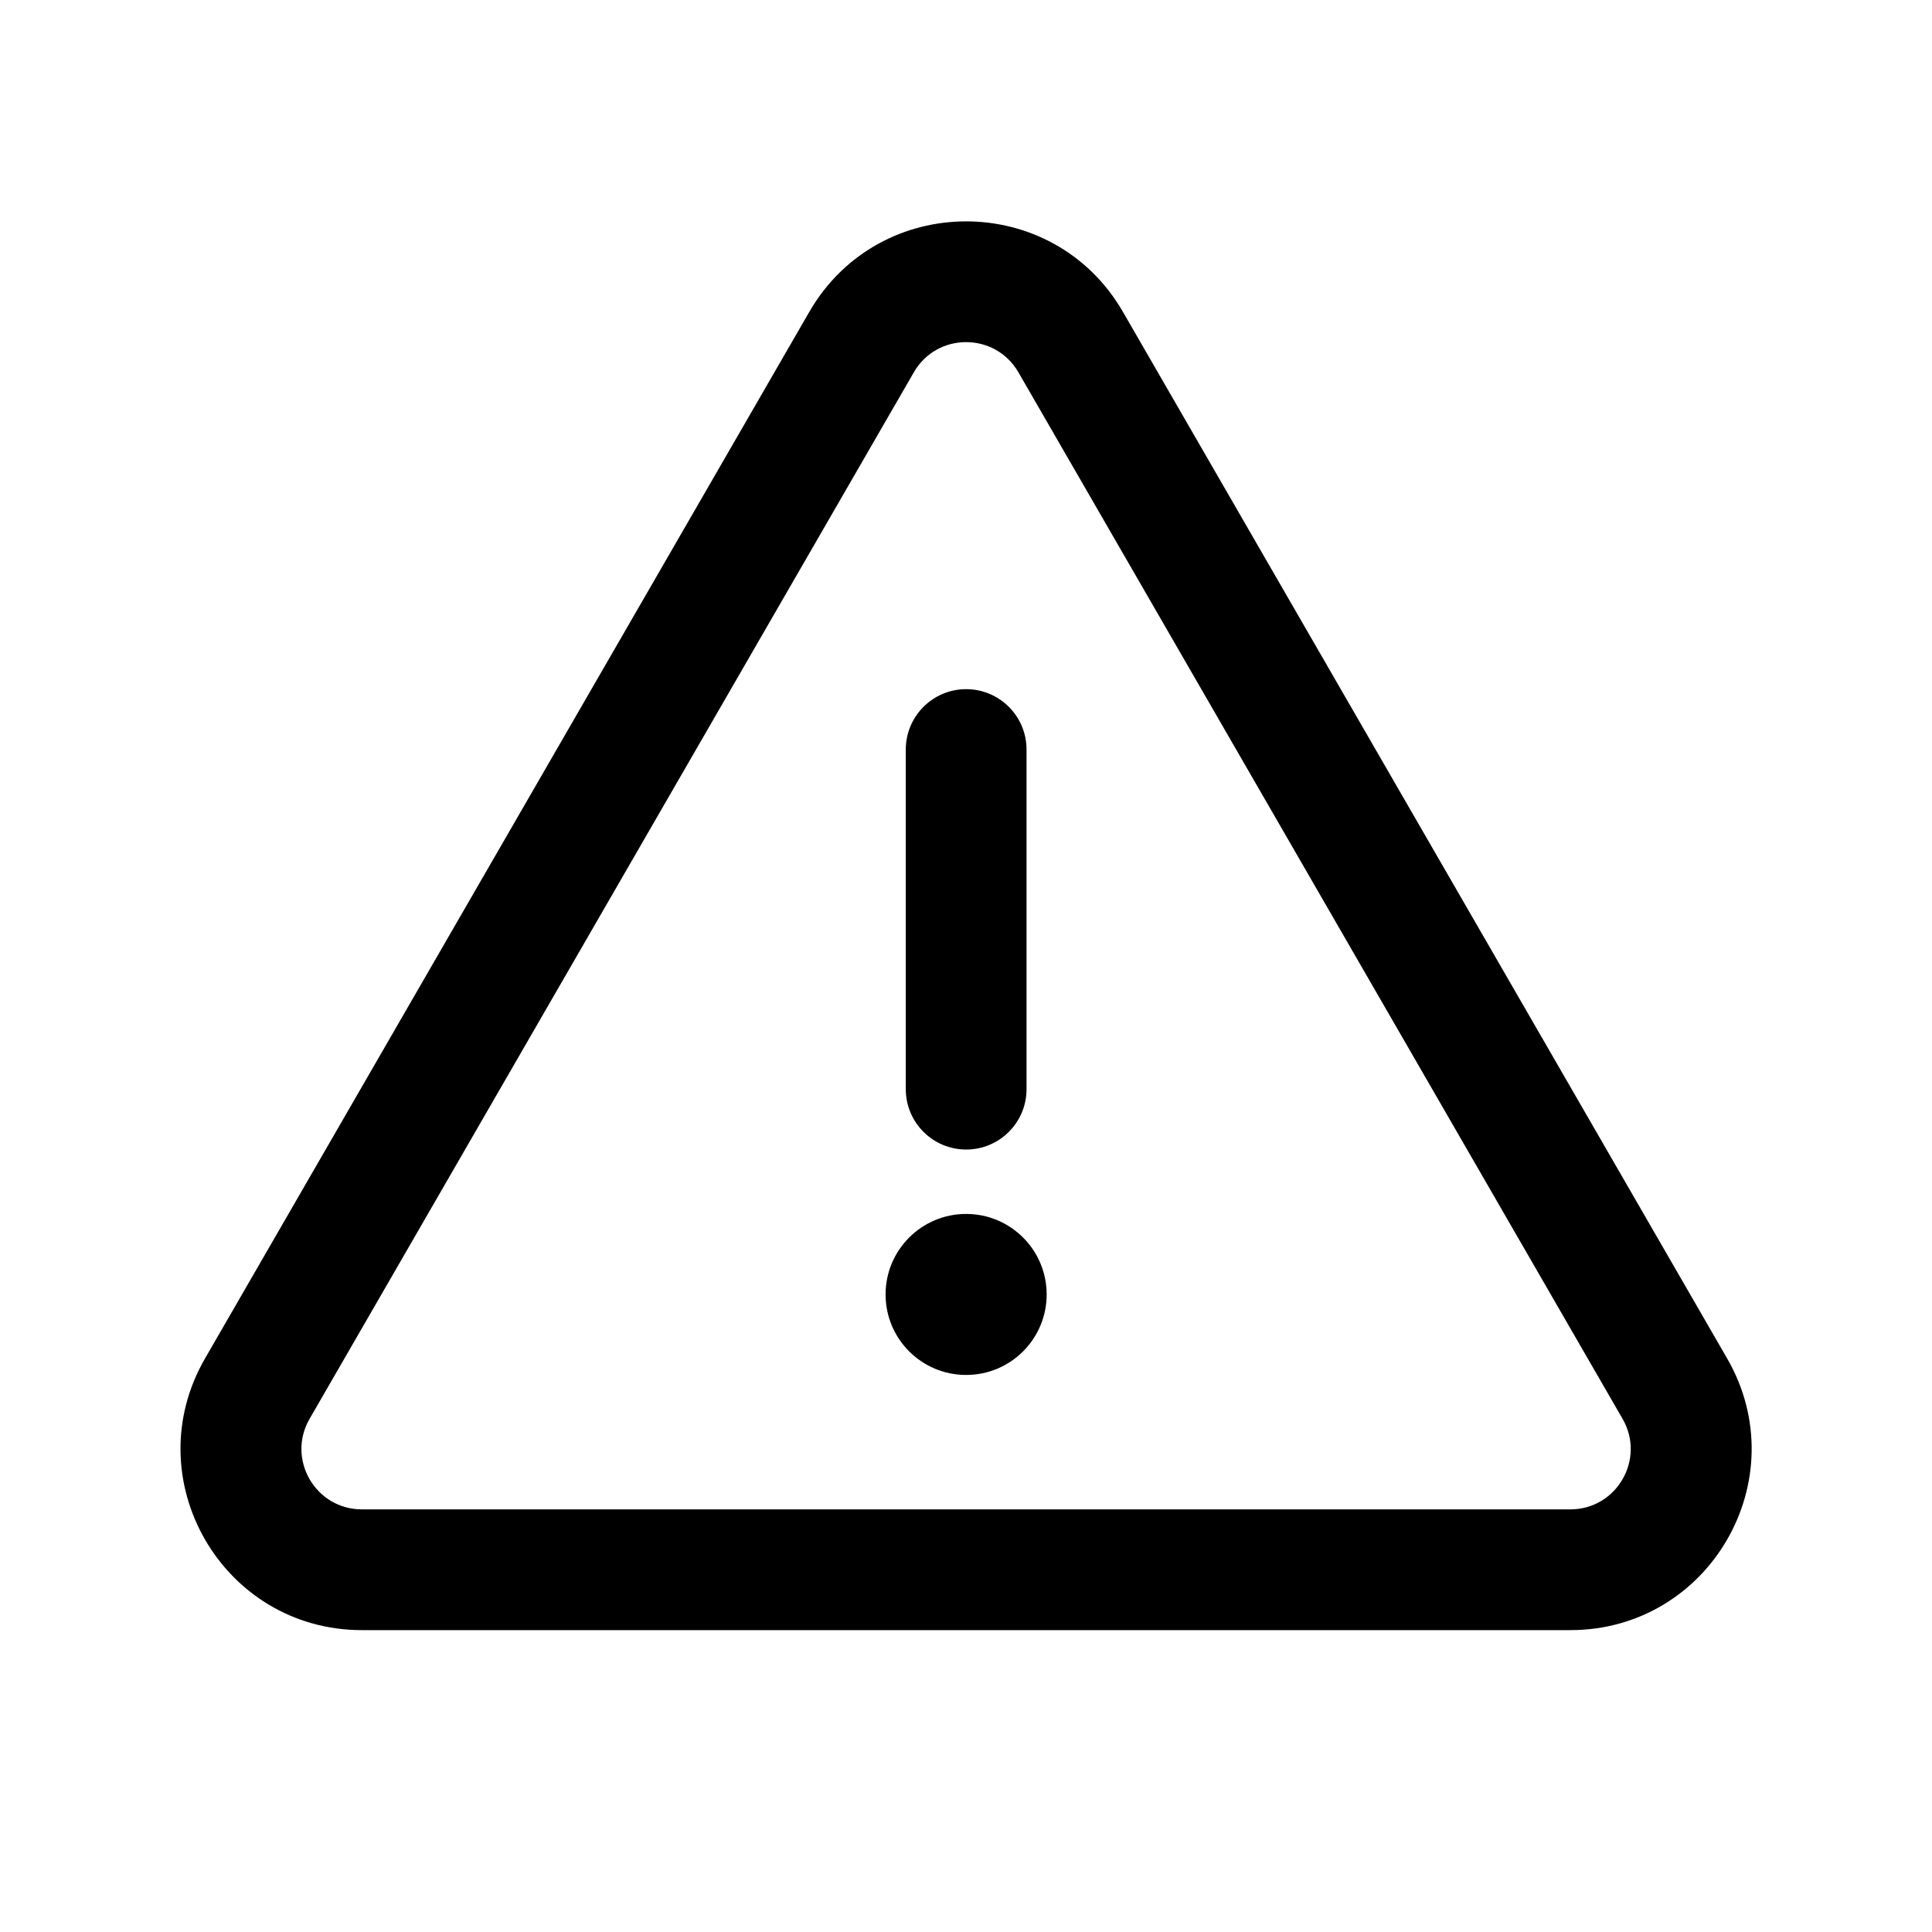
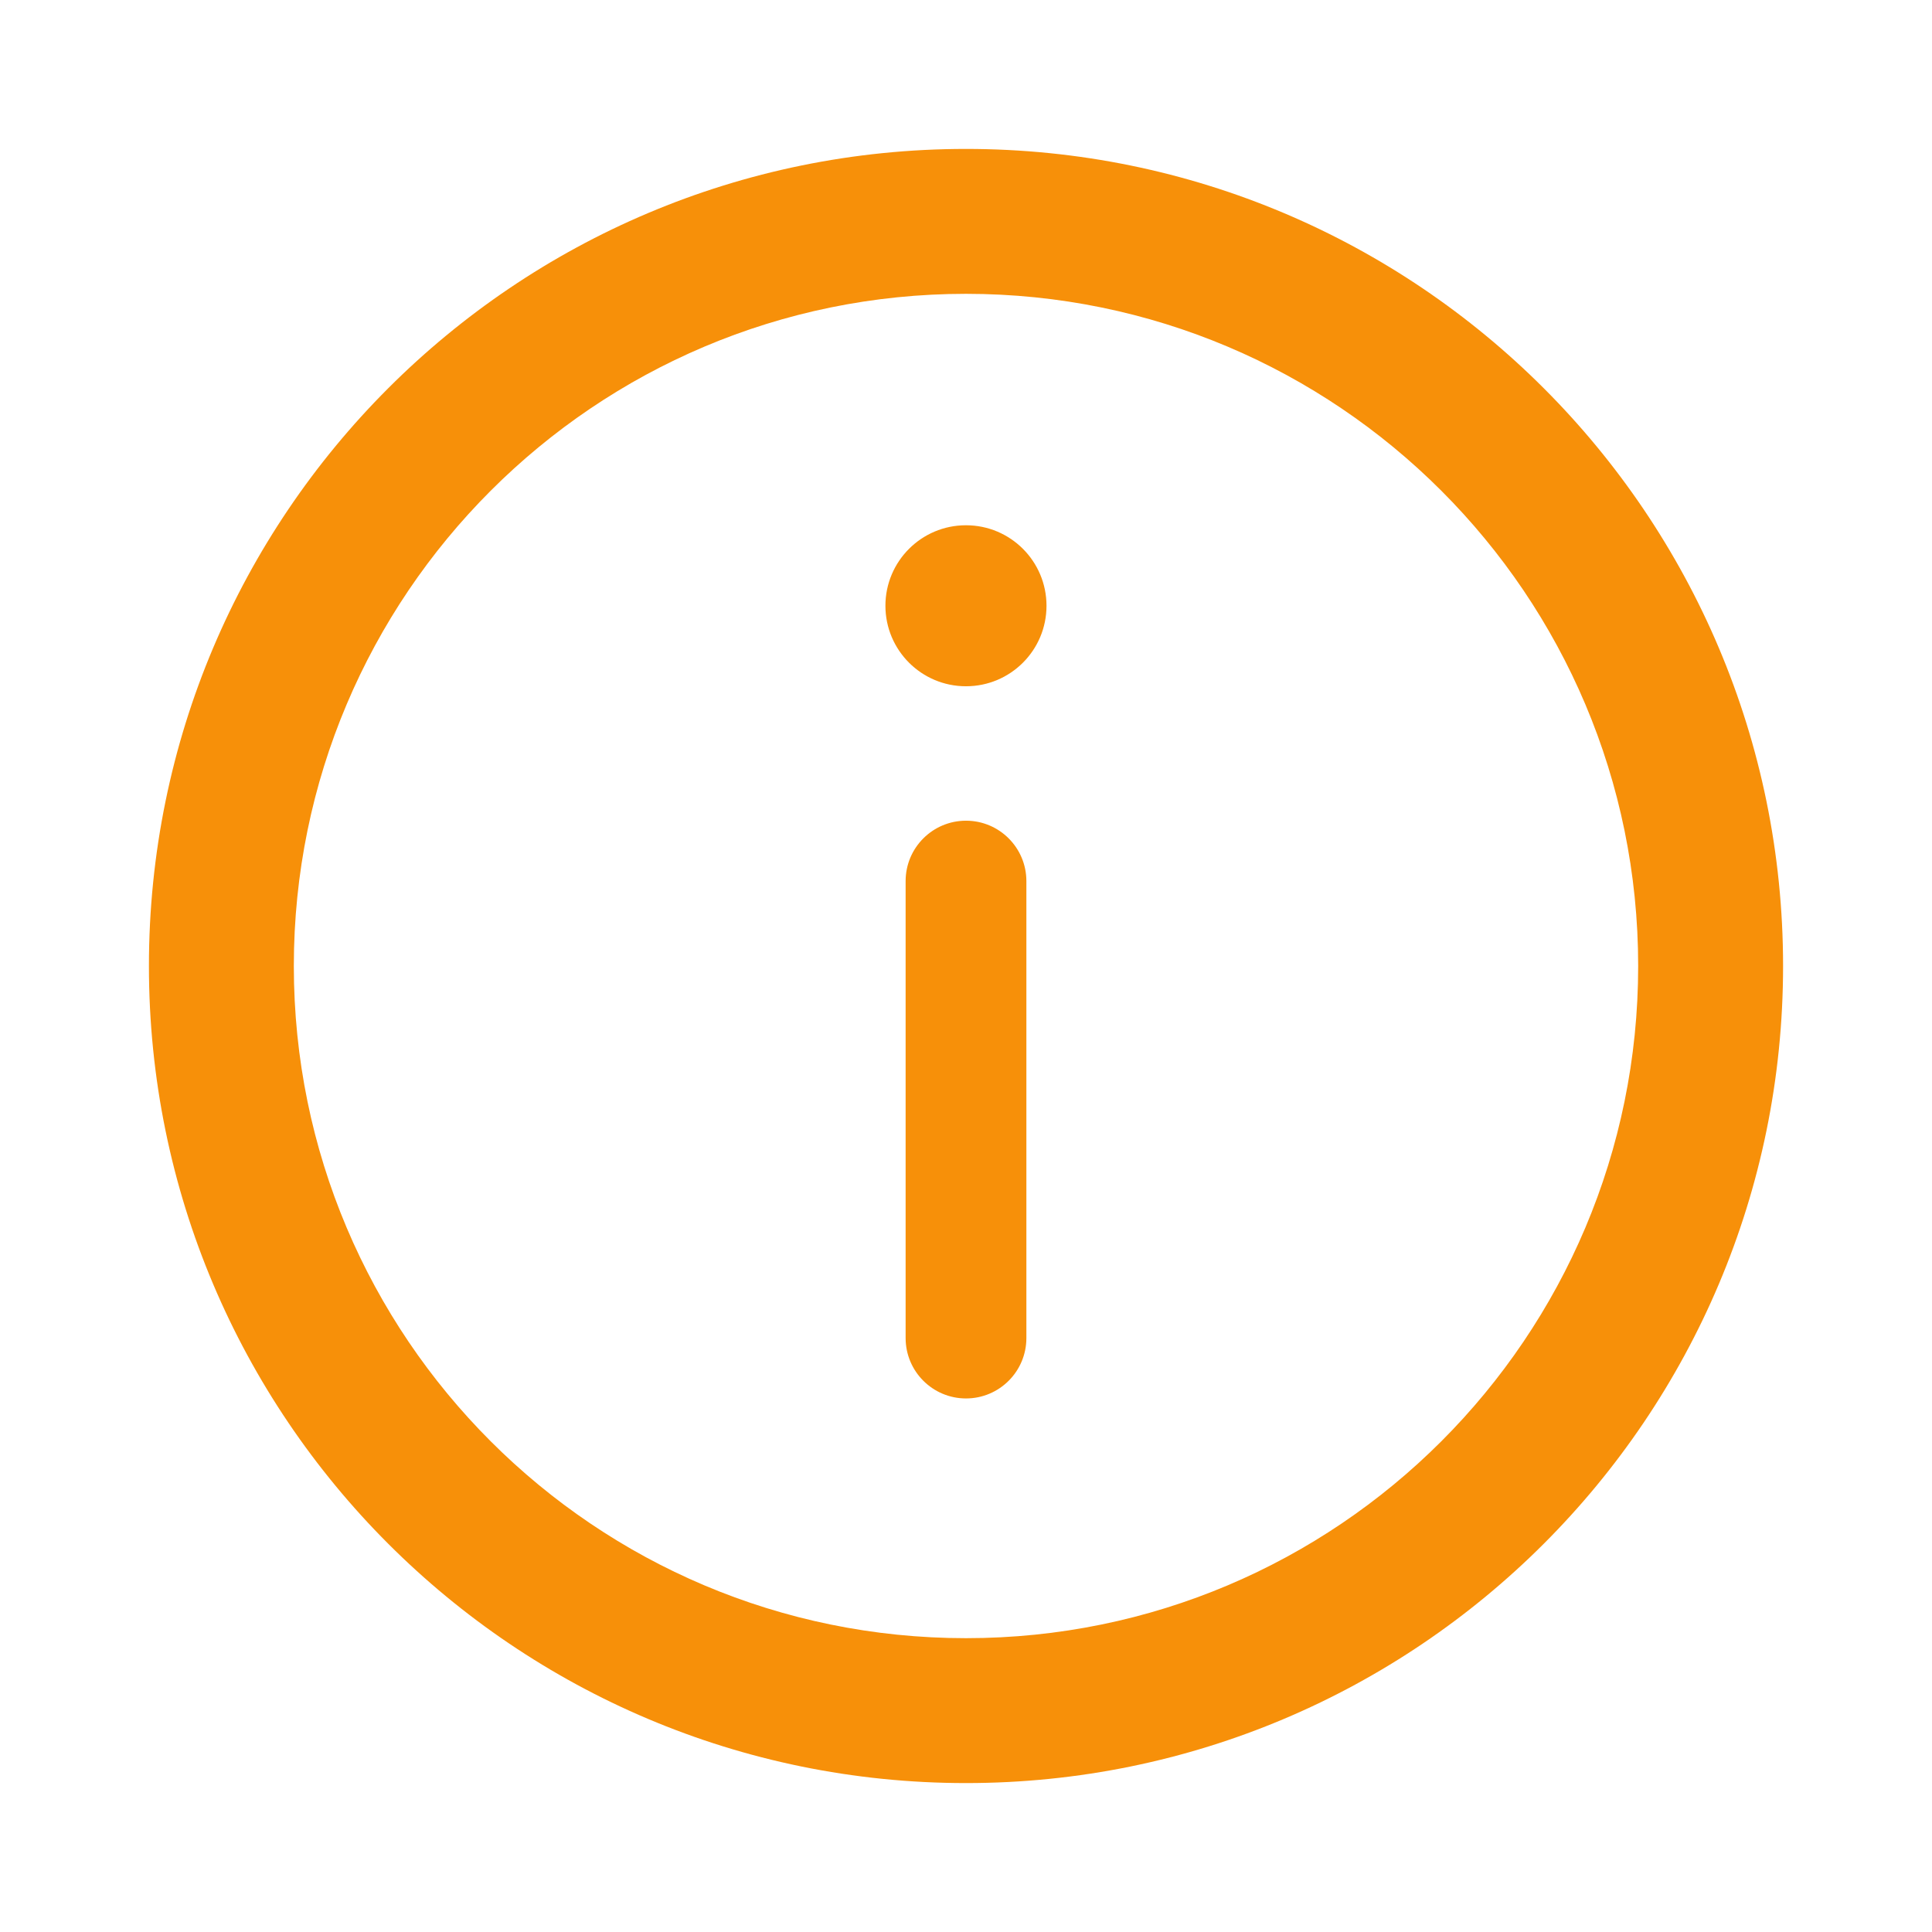
- <svg xmlns="http://www.w3.org/2000/svg" width="24" height="24" viewBox="0 0 24 24" fill="none">
-   <path fill-rule="evenodd" clip-rule="evenodd" d="M13.95 3.875C13.084 2.375 10.919 2.375 10.053 3.875L2.547 16.875C1.681 18.375 2.763 20.25 4.496 20.25H19.507C21.239 20.25 22.321 18.375 21.455 16.875L13.95 3.875ZM11.352 4.625C11.64 4.125 12.362 4.125 12.651 4.625L20.156 17.625C20.445 18.125 20.084 18.75 19.507 18.75H4.496C3.918 18.75 3.557 18.125 3.846 17.625L11.352 4.625ZM12.002 8.561C12.416 8.561 12.752 8.897 12.752 9.311V13.53C12.752 13.944 12.416 14.28 12.002 14.28C11.588 14.28 11.252 13.944 11.252 13.53V9.311C11.252 8.897 11.588 8.561 12.002 8.561ZM11.001 16.08C11.001 15.528 11.449 15.08 12.001 15.08H12.002C12.554 15.08 13.002 15.528 13.002 16.08C13.002 16.633 12.554 17.08 12.002 17.08H12.001C11.449 17.08 11.001 16.633 11.001 16.08Z" fill="currentColor" />
+ <svg xmlns="http://www.w3.org/2000/svg" className="size-5" width="24" height="24" viewBox="0 0 24 24" fill="none">
+   <path fillRule="evenodd" clipRule="evenodd" d="M3.65 12C3.65 7.389 7.389 3.65 12 3.65C16.612 3.65 20.35 7.389 20.35 12C20.35 16.612 16.612 20.35 12 20.35C7.389 20.35 3.65 16.612 3.65 12ZM12 1.85C6.394 1.85 1.85 6.394 1.85 12C1.85 17.606 6.394 22.15 12 22.15C17.606 22.15 22.15 17.606 22.15 12C22.15 6.394 17.606 1.85 12 1.85ZM10.999 7.525C10.999 8.077 11.447 8.525 11.999 8.525H12C12.553 8.525 13 8.077 13 7.525C13 6.973 12.553 6.525 12 6.525H11.999C11.447 6.525 10.999 6.973 10.999 7.525ZM12 17.372C11.586 17.372 11.25 17.036 11.25 16.622V10.945C11.25 10.531 11.586 10.195 12 10.195C12.414 10.195 12.75 10.531 12.75 10.945V16.622C12.75 17.036 12.414 17.372 12 17.372Z" fill="#F79009" />
</svg>
